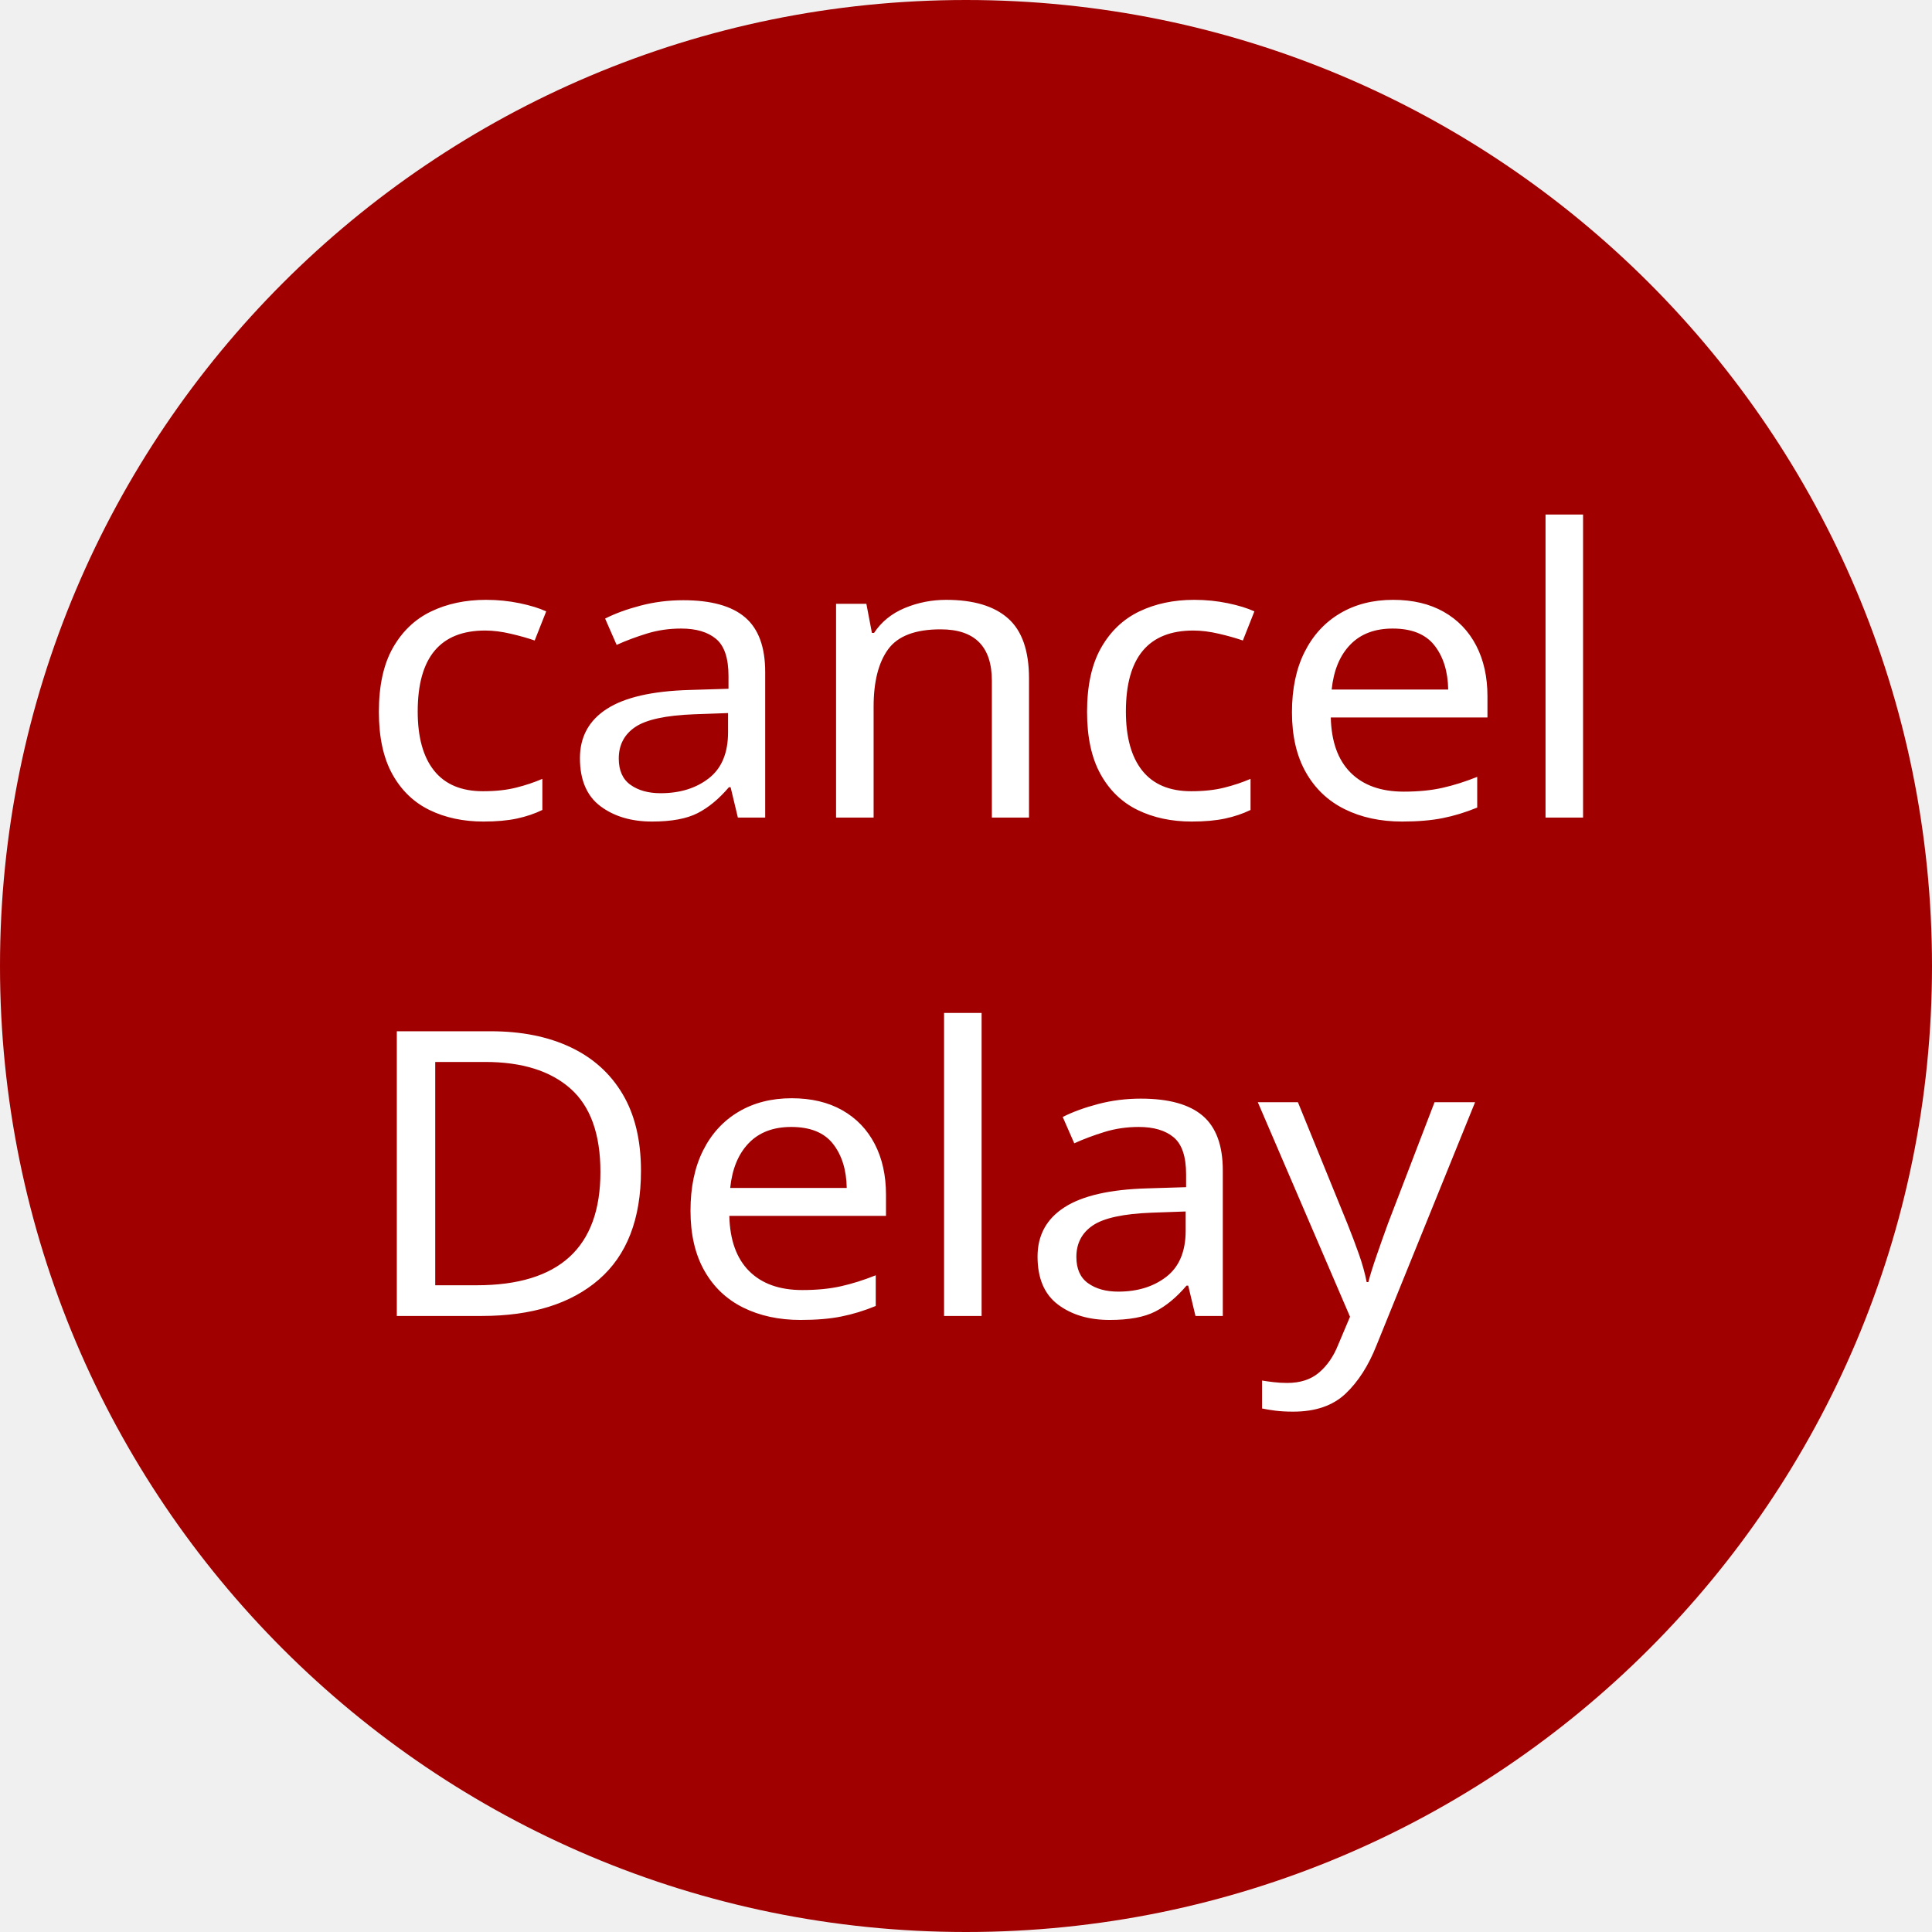
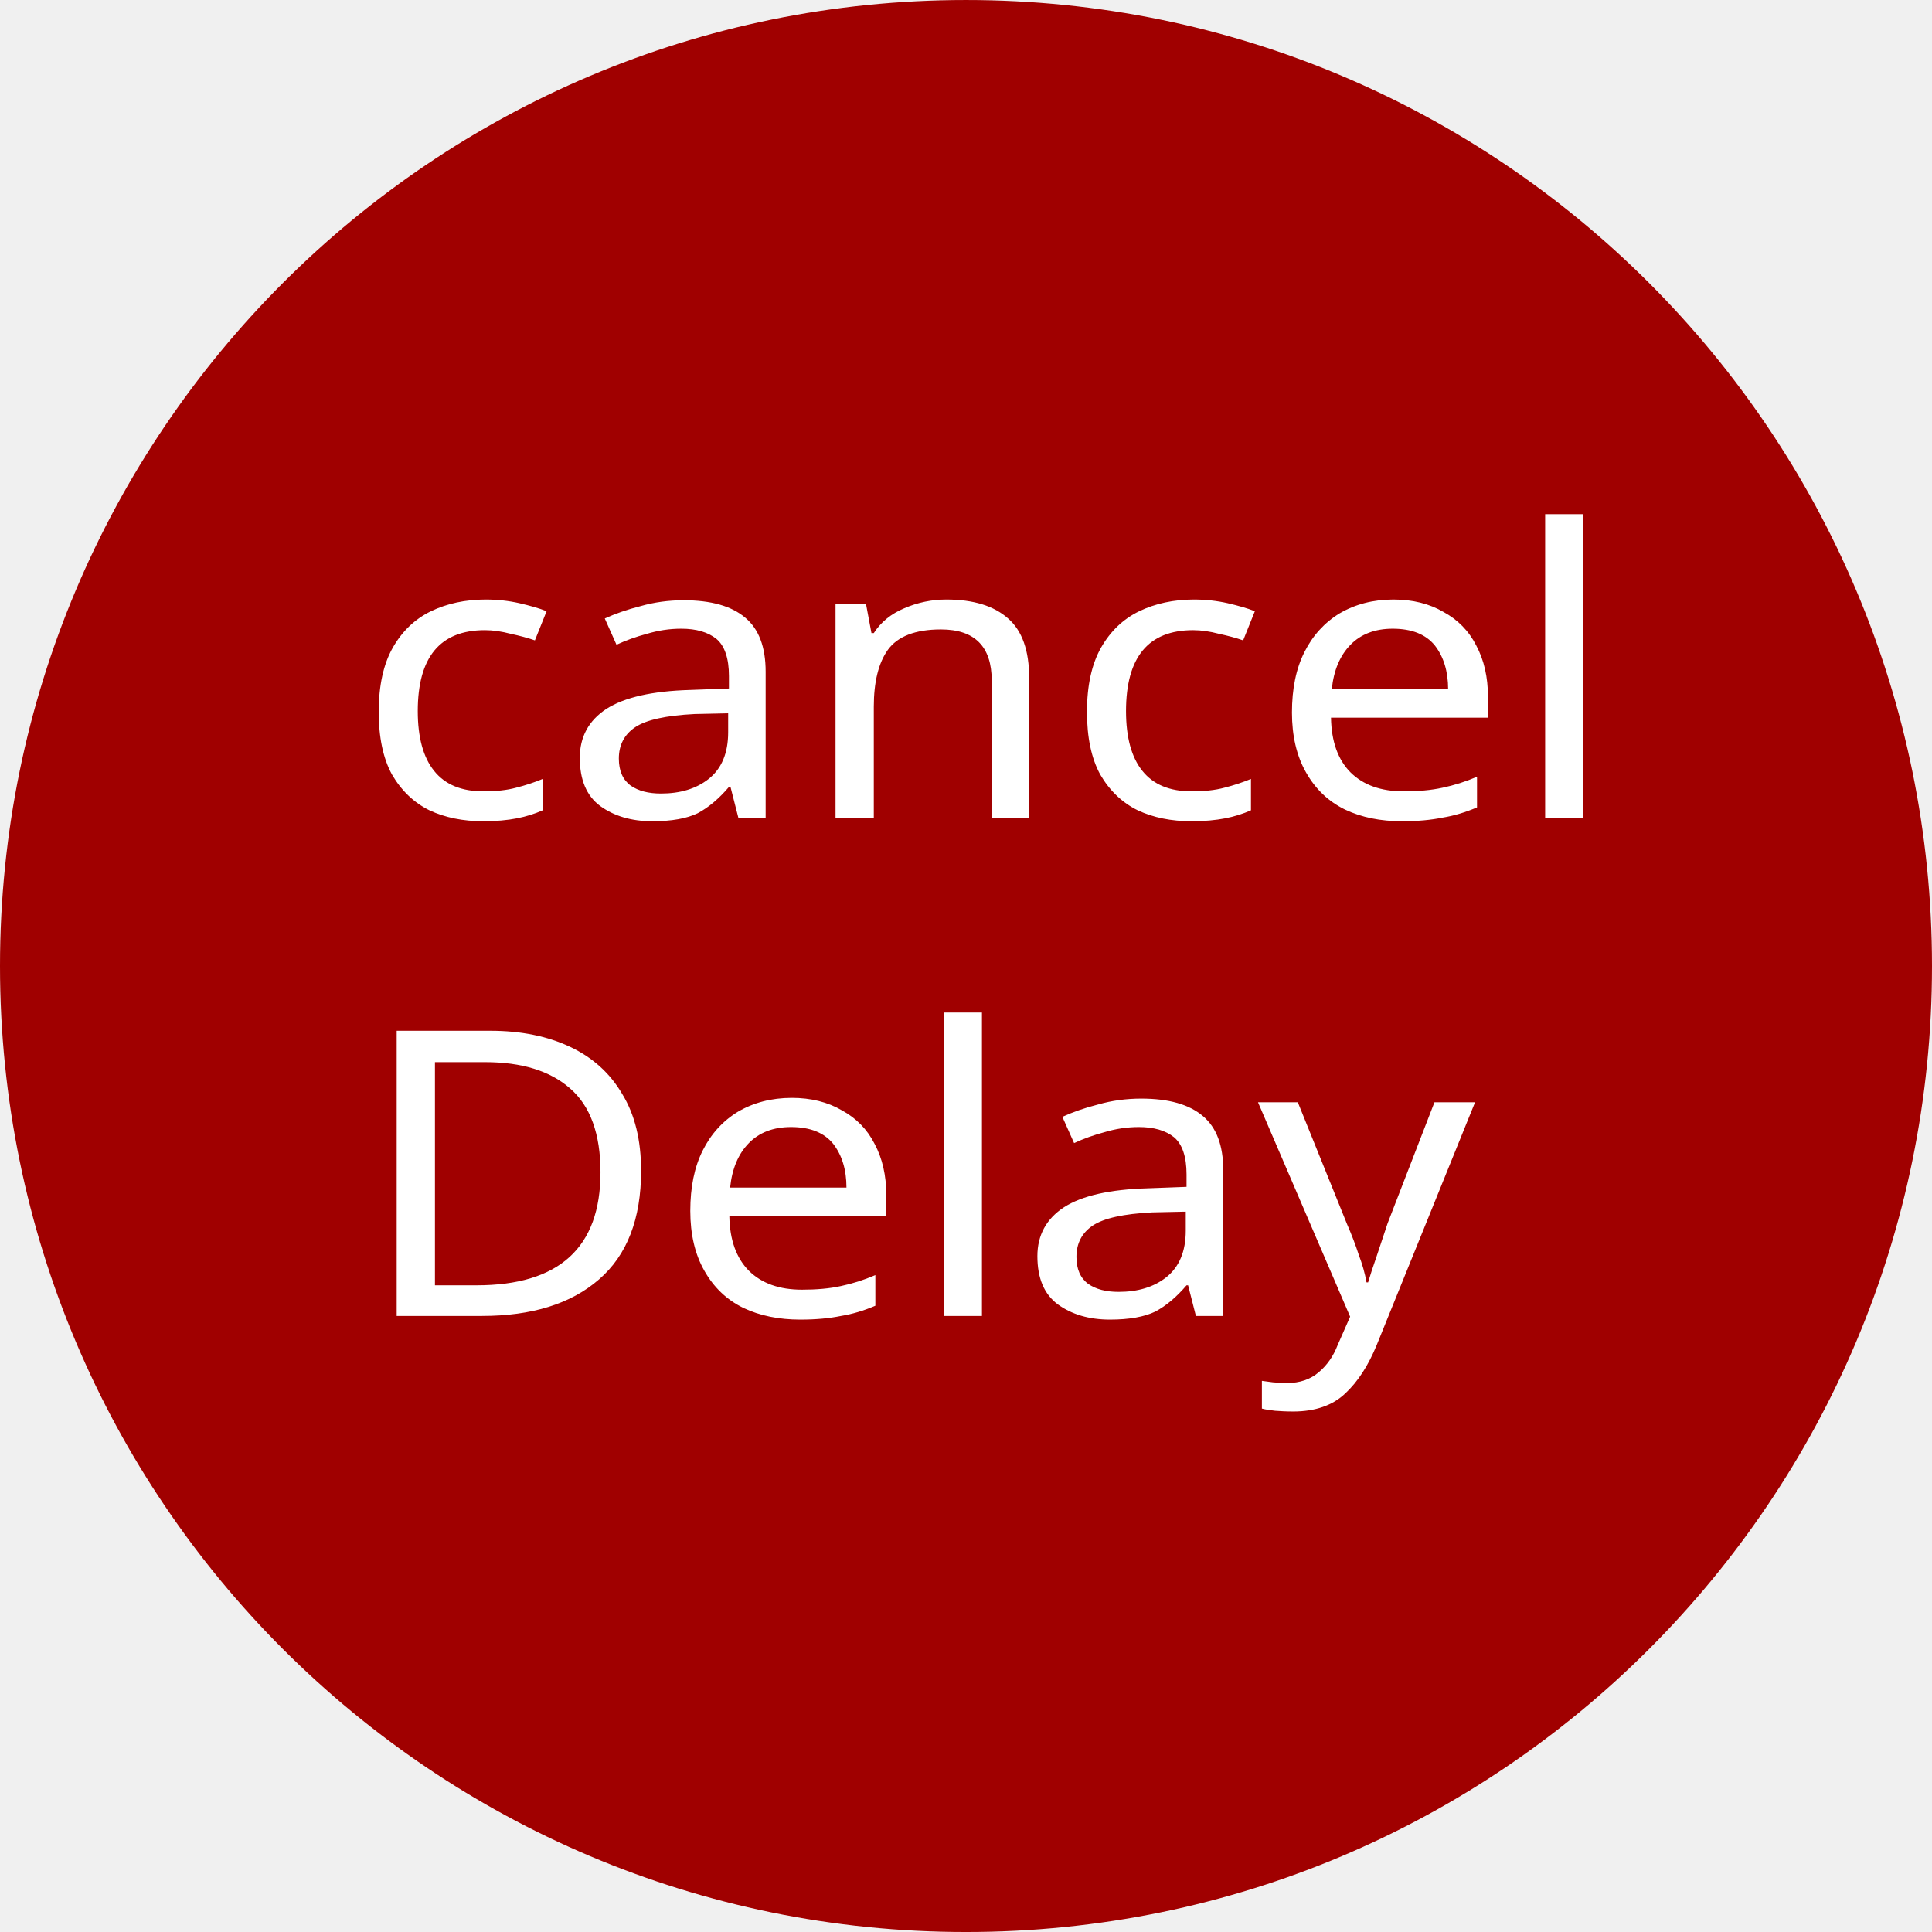
- <svg xmlns="http://www.w3.org/2000/svg" width="1000" height="1000" id="svg3351" version="1.1">
+ <svg xmlns="http://www.w3.org/2000/svg" width="40" height="40" id="svg3351" version="1.1">
  <defs id="defs3353" />
-   <g id="layer1" transform="translate(0,-52.36218)">
-     <flowRoot xml:space="preserve" id="flowRoot3881" style="fill:black;stroke:none;stroke-opacity:1;stroke-width:1px;stroke-linejoin:miter;stroke-linecap:butt;fill-opacity:1;font-family:Sans;font-style:normal;font-weight:normal;font-size:40px;line-height:125%;letter-spacing:0px;word-spacing:0px">
+   <g id="layer1" transform="translate(0,-1012.362)">
+     <flowRoot xml:space="preserve" id="flowRoot3881" style="font-size:40px;font-style:normal;font-weight:normal;line-height:125%;letter-spacing:0px;word-spacing:0px;fill:#000000;fill-opacity:1;stroke:none;font-family:Sans">
      <flowRegion id="flowRegion3883">
        <rect id="rect3885" width="722.857" height="257.143" x="522.857" y="682.857" />
      </flowRegion>
      <flowPara id="flowPara3887" />
    </flowRoot>
-     <path style="fill:#a00000;fill-opacity:1;fill-rule:evenodd;stroke:none" id="path5436" d="m 35,24.5 a 13.5,13.5 0 1 1 -27,0 13.5,13.5 0 1 1 27,0 z" transform="matrix(37.03704,0,0,37.03704,-296.2963,-355.0452)" />
-     <text xml:space="preserve" style="font-size:213.54px;font-style:normal;font-weight:normal;line-height:125%;letter-spacing:0px;word-spacing:0px;fill:#ffffff;fill-opacity:1;stroke:none;font-family:Sans" x="177.781" y="492.024" id="text5442" transform="scale(1.034698,0.9664656)">
-       <tspan id="tspan5444" x="177.781" y="492.024">cancel</tspan>
-       <tspan x="177.781" y="758.949" id="tspan4029">Delay</tspan>
+     <path style="fill:#a00000;fill-opacity:1;fill-rule:evenodd;stroke:none" id="path5436" d="m 35,24.5 a 13.5,13.5 0 1 1 -27,0 13.5,13.5 0 1 1 27,0 z" transform="matrix(1.481481,0,0,1.481481,-11.85186,996.0659)" />
+     <text xml:space="preserve" style="font-size:8.542px;font-style:normal;font-weight:normal;line-height:125%;letter-spacing:0px;word-spacing:0px;fill:#ffffff;fill-opacity:1;stroke:none;font-family:Sans" x="7.111" y="1065.003" id="text5442" transform="scale(1.034698,0.9664656)">
+       <tspan id="tspan5444" x="7.111" y="1065.003">cancel</tspan>
+       <tspan x="7.111" y="1075.68" id="tspan4029">Delay</tspan>
    </text>
  </g>
</svg>
